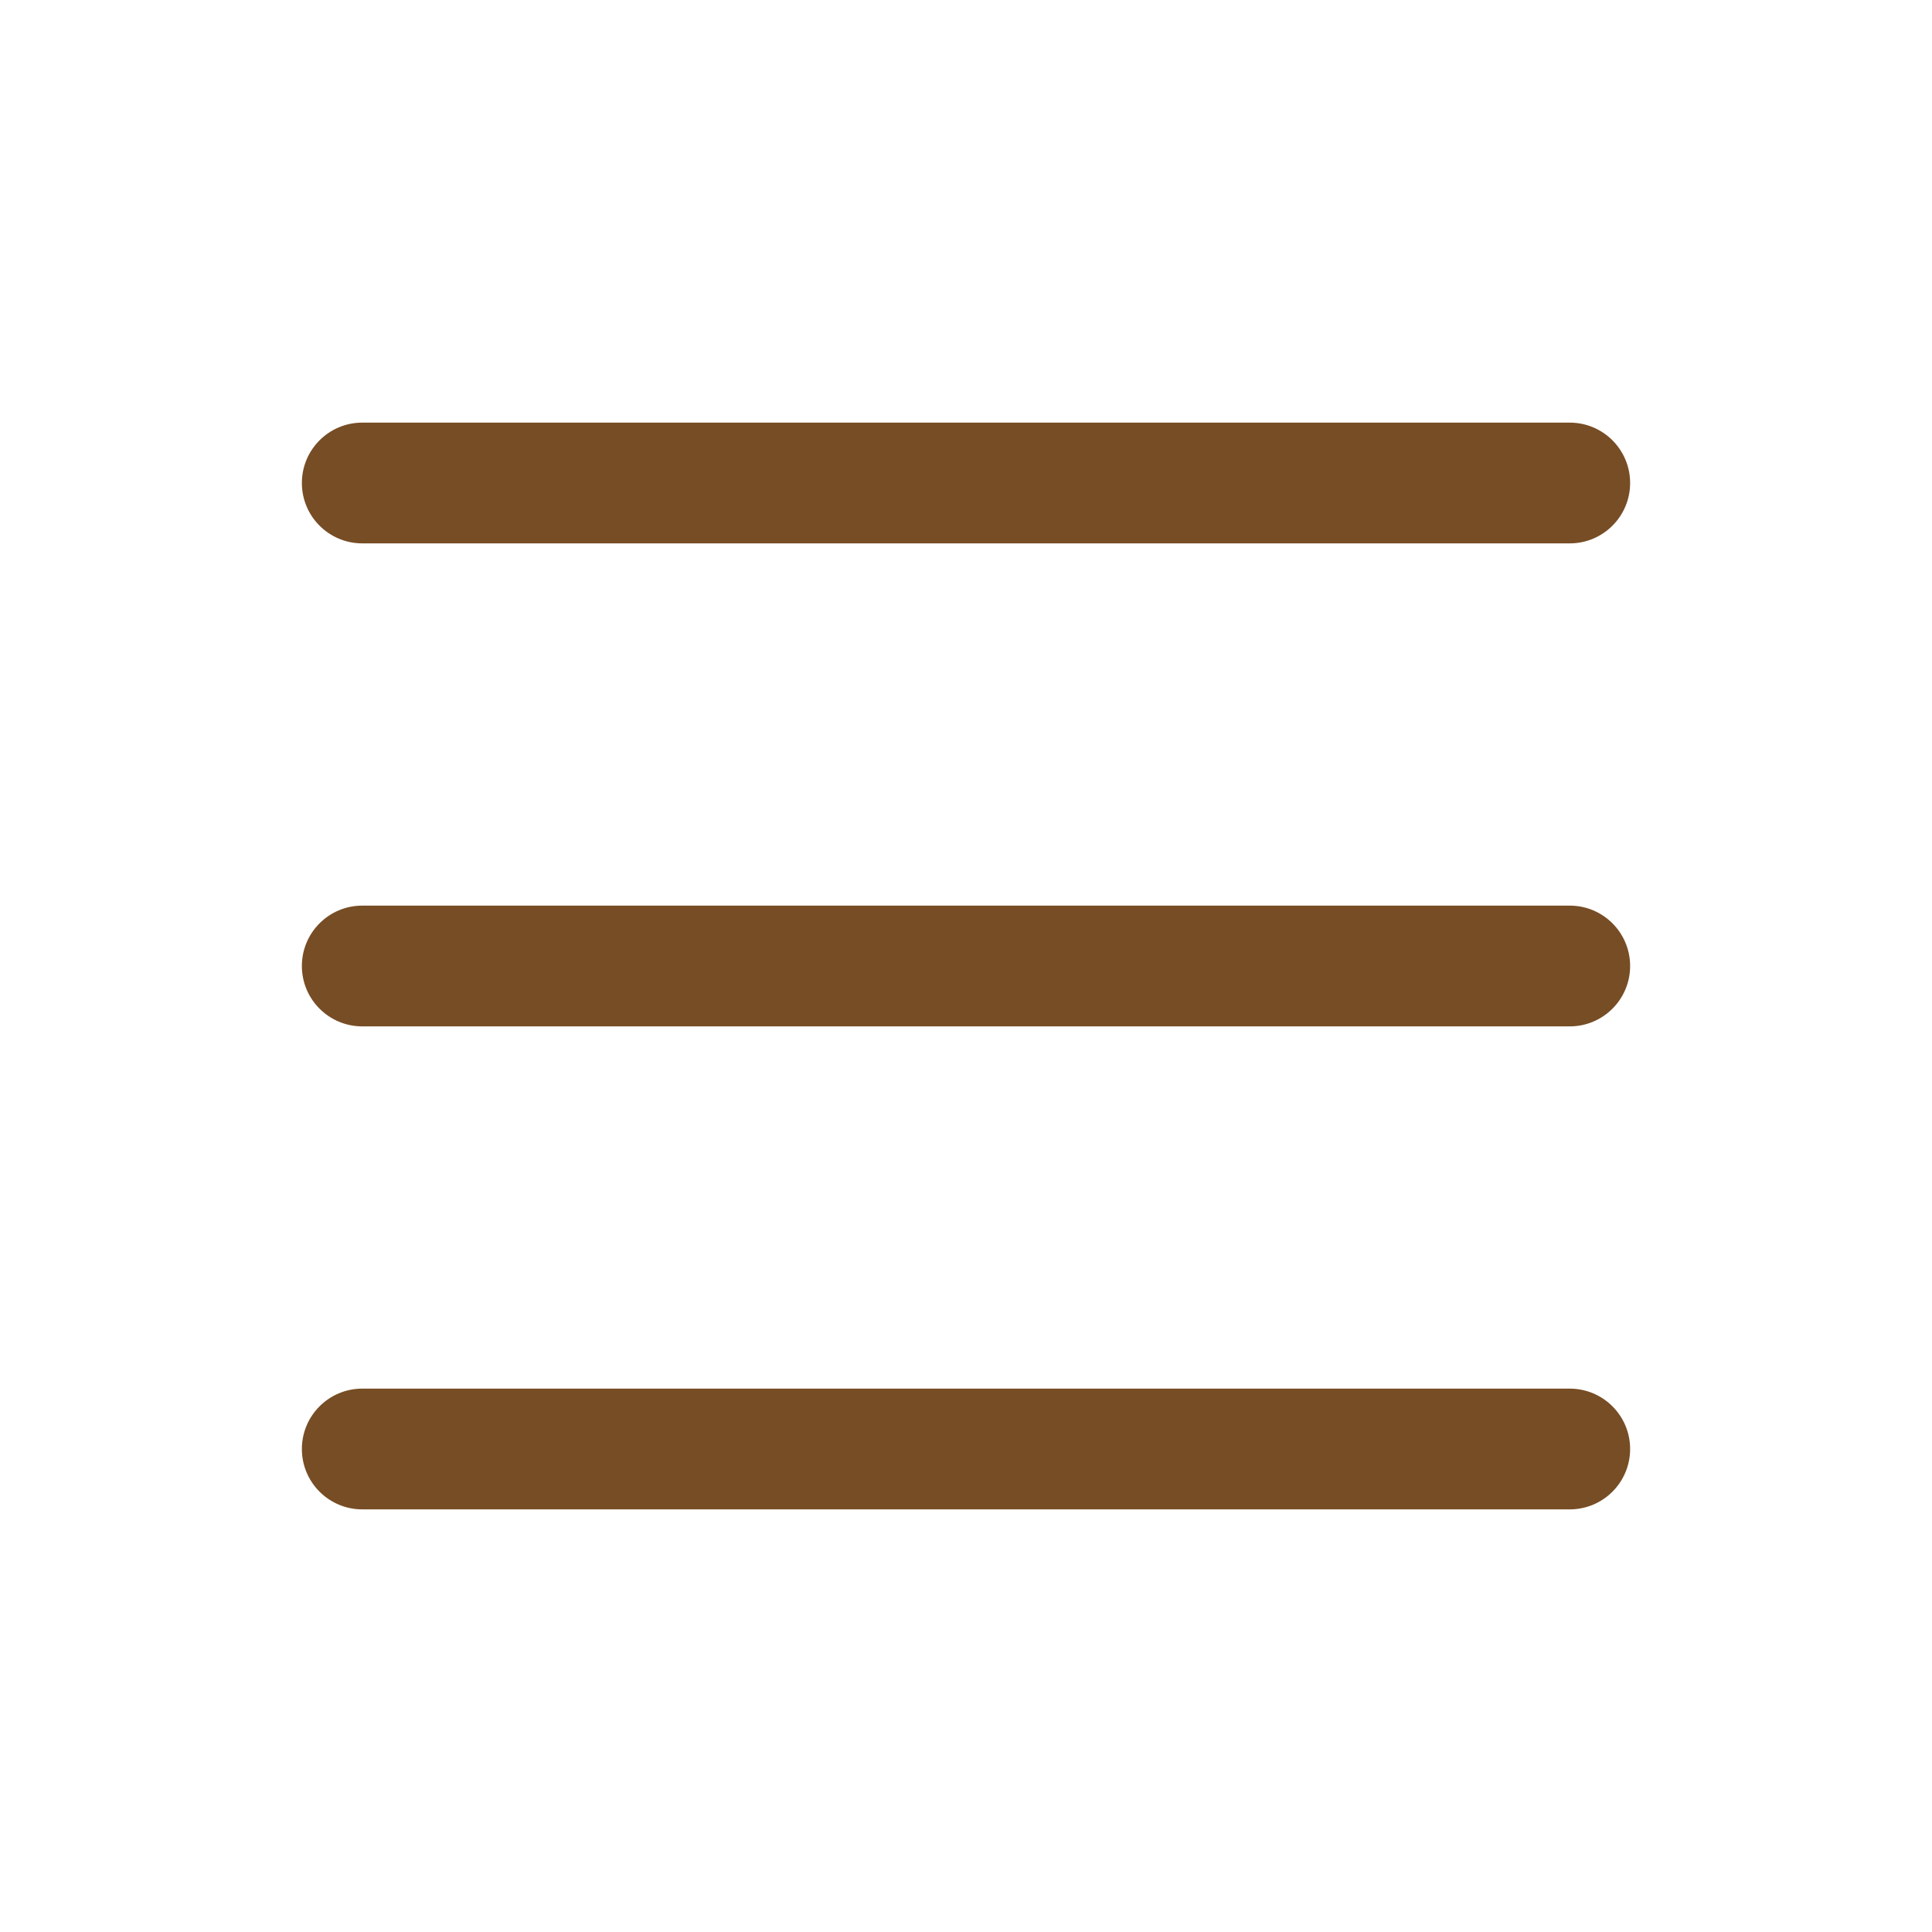
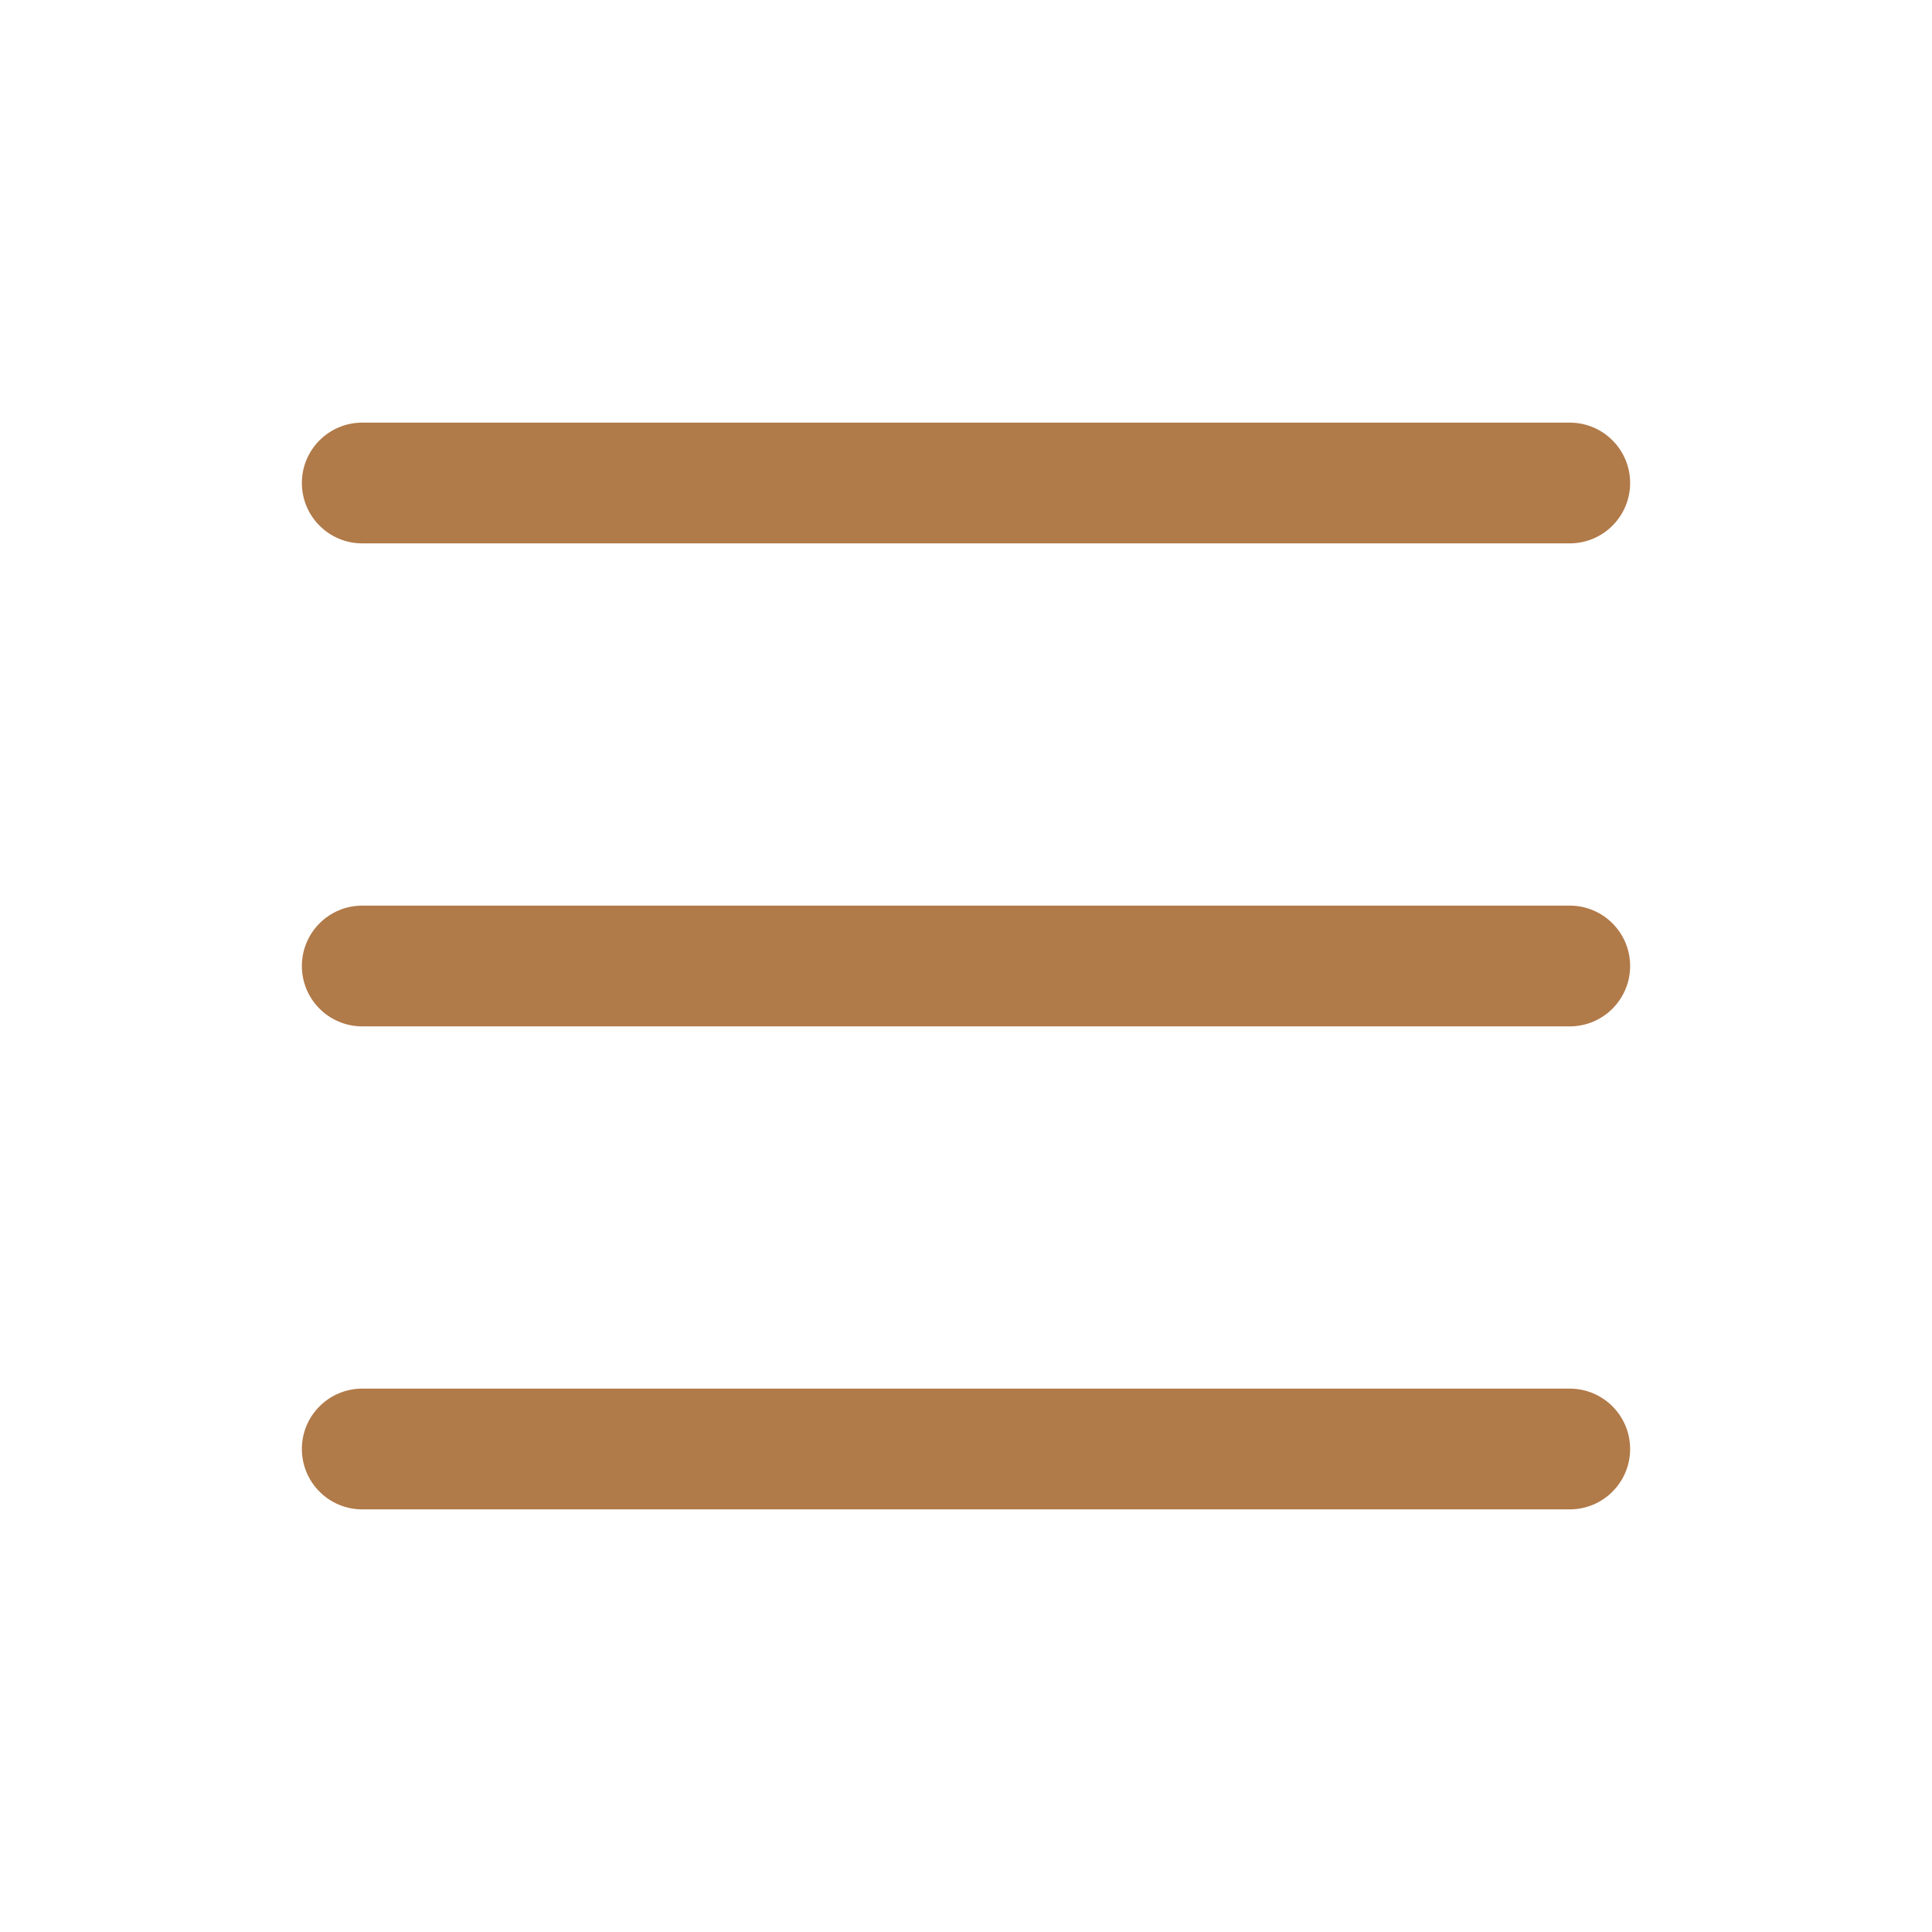
- <svg xmlns="http://www.w3.org/2000/svg" fill="#774d25" stroke-width="0" viewBox="0 0 16 16" height="1em" width="1em">
+ <svg xmlns="http://www.w3.org/2000/svg" fill="#b17a49" stroke-width="0" viewBox="0 0 16 16" height="1em" width="1em">
  <path fill-rule="evenodd" d="M2.5 12a.5.5 0 0 1 .5-.5h10a.5.5 0 0 1 0 1H3a.5.5 0 0 1-.5-.5zm0-4a.5.5 0 0 1 .5-.5h10a.5.5 0 0 1 0 1H3a.5.5 0 0 1-.5-.5zm0-4a.5.5 0 0 1 .5-.5h10a.5.5 0 0 1 0 1H3a.5.5 0 0 1-.5-.5z" />
</svg>
